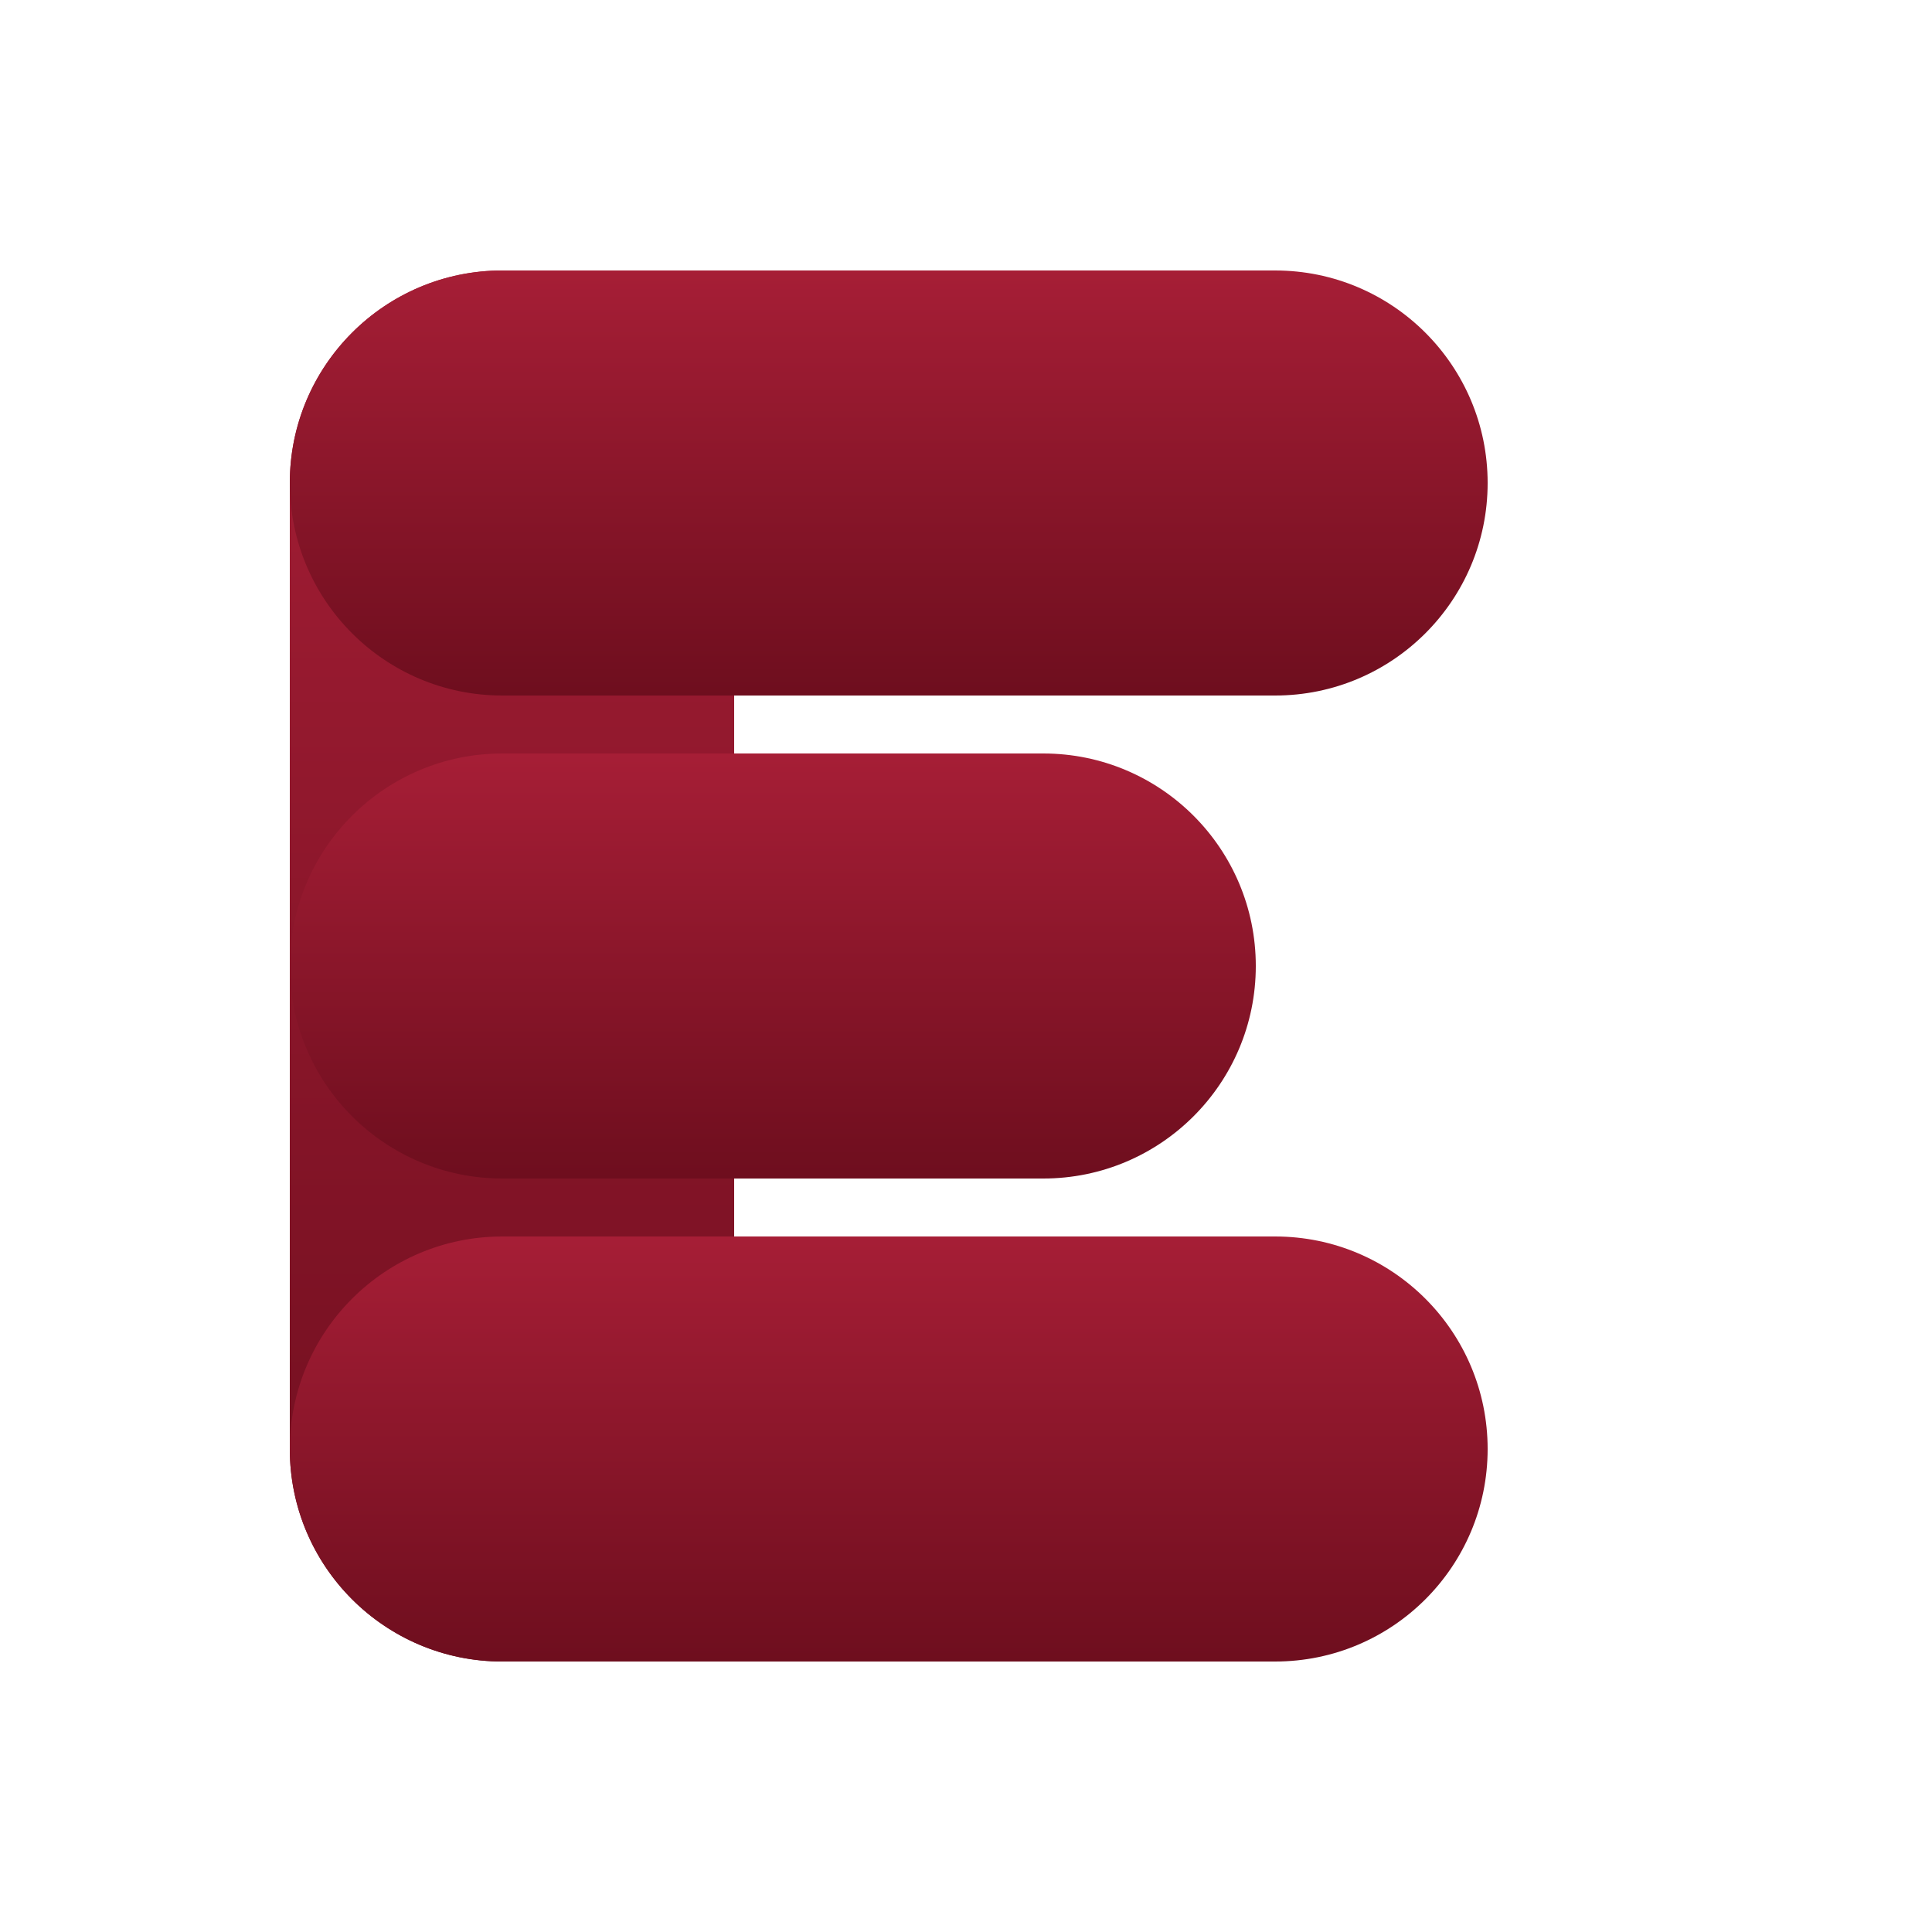
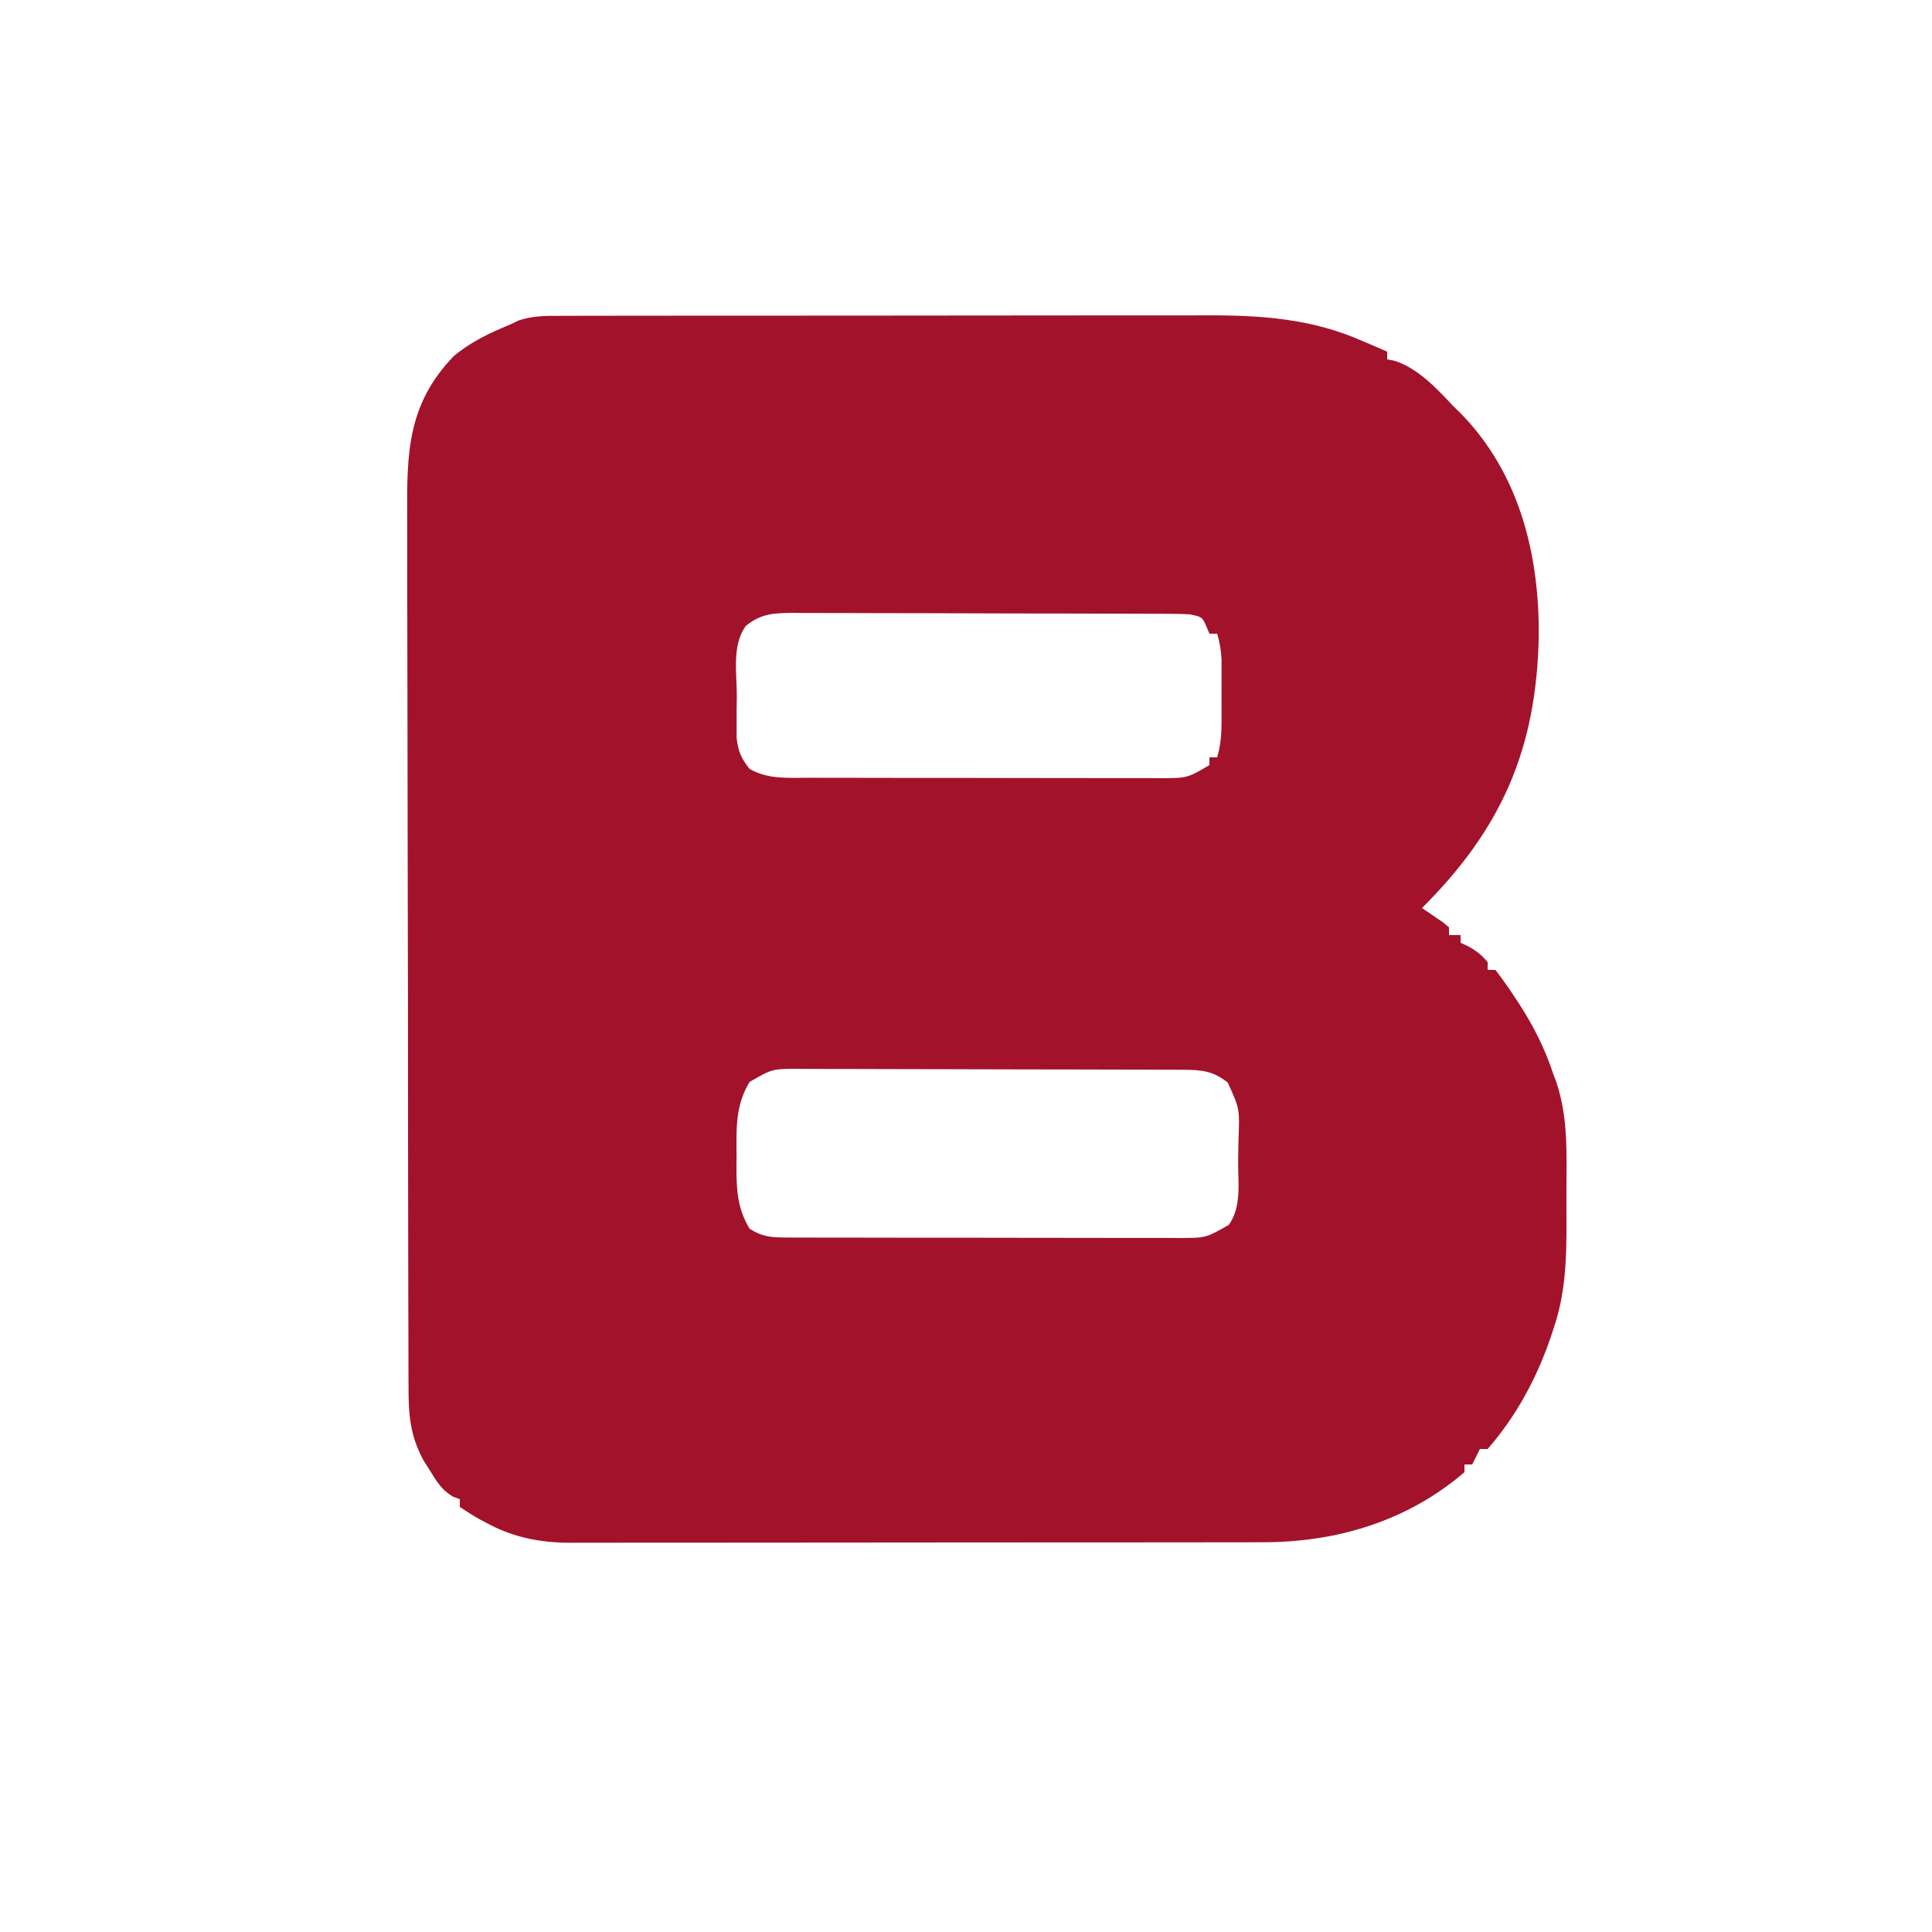
- <svg xmlns="http://www.w3.org/2000/svg" viewBox="0 0 100 100" role="img" aria-label="Beacon">
-   <defs>
-     <linearGradient id="edm73" x1="0" y1="0" x2="0" y2="1">
-       <stop offset="0" stop-color="#A61E36" />
-       <stop offset="1" stop-color="#6E0E1E" />
-     </linearGradient>
-   </defs>
-   <g fill="url(#edm73)">
-     <rect x="15" y="14" width="23" height="72" rx="11" />
-     <rect x="15" y="14" width="62" height="22" rx="11" />
-     <rect x="15" y="39" width="50" height="22" rx="11" />
-     <rect x="15" y="64" width="62" height="22" rx="11" />
-   </g>
+ <svg xmlns="http://www.w3.org/2000/svg" version="1.1" width="500" height="500" viewBox="0 0 500 500">
+   <path d="M0 0 C1.167 -0.006 1.167 -0.006 2.357 -0.012 C4.96 -0.022 7.562 -0.018 10.165 -0.014 C12.033 -0.018 13.901 -0.023 15.769 -0.029 C20.844 -0.043 25.919 -0.043 30.994 -0.041 C35.238 -0.04 39.482 -0.045 43.725 -0.049 C53.749 -0.061 63.772 -0.061 73.795 -0.055 C84.109 -0.049 94.422 -0.061 104.736 -0.083 C113.607 -0.1 122.478 -0.106 131.348 -0.103 C136.639 -0.101 141.929 -0.104 147.22 -0.118 C152.205 -0.13 157.191 -0.128 162.176 -0.115 C163.995 -0.113 165.815 -0.116 167.634 -0.124 C181.507 -0.183 194.769 0.747 207.648 6.448 C208.296 6.721 208.944 6.993 209.611 7.274 C211.15 7.924 212.681 8.59 214.211 9.261 C214.211 9.921 214.211 10.581 214.211 11.261 C214.789 11.369 215.368 11.477 215.965 11.589 C221.953 13.38 227.055 18.801 231.211 23.261 C231.878 23.912 232.546 24.563 233.234 25.233 C248.439 40.775 253.615 61.763 253.44 82.967 C252.848 112.107 243.837 132.746 223.211 153.261 C223.716 153.598 224.221 153.936 224.742 154.284 C225.392 154.73 226.041 155.176 226.711 155.636 C227.36 156.077 228.01 156.517 228.679 156.972 C229.437 157.61 229.437 157.61 230.211 158.261 C230.211 158.921 230.211 159.581 230.211 160.261 C231.201 160.261 232.191 160.261 233.211 160.261 C233.211 160.921 233.211 161.581 233.211 162.261 C233.809 162.529 234.407 162.797 235.023 163.073 C237.209 164.26 238.624 165.357 240.211 167.261 C240.211 167.921 240.211 168.581 240.211 169.261 C240.871 169.261 241.531 169.261 242.211 169.261 C243.921 171.477 245.487 173.677 247.023 176.011 C247.698 177.033 247.698 177.033 248.387 178.076 C252.111 183.855 255.072 189.708 257.211 196.261 C257.468 196.938 257.726 197.616 257.991 198.314 C260.993 207.288 260.664 216.451 260.602 225.803 C260.586 228.688 260.602 231.573 260.621 234.458 C260.632 244.105 260.396 253.042 257.211 262.261 C256.981 262.965 256.751 263.67 256.515 264.396 C252.87 275.003 247.603 284.782 240.211 293.261 C239.551 293.261 238.891 293.261 238.211 293.261 C237.551 294.581 236.891 295.901 236.211 297.261 C235.551 297.261 234.891 297.261 234.211 297.261 C234.211 297.921 234.211 298.581 234.211 299.261 C219.365 312.004 201.014 317.436 181.824 317.394 C181.03 317.397 180.237 317.399 179.419 317.401 C176.787 317.408 174.155 317.407 171.523 317.406 C169.625 317.409 167.727 317.412 165.829 317.416 C160.693 317.425 155.556 317.427 150.42 317.428 C147.208 317.429 143.996 317.431 140.784 317.433 C129.569 317.443 118.355 317.447 107.14 317.446 C96.699 317.445 86.258 317.456 75.817 317.472 C66.839 317.485 57.862 317.49 48.884 317.49 C43.528 317.489 38.171 317.492 32.815 317.503 C27.779 317.512 22.742 317.512 17.706 317.505 C15.862 317.504 14.017 317.507 12.173 317.513 C9.648 317.52 7.123 317.516 4.597 317.508 C3.875 317.513 3.152 317.518 2.408 317.524 C-4.844 317.475 -11.719 316.181 -18.164 312.761 C-18.977 312.338 -19.789 311.915 -20.625 311.479 C-22.393 310.484 -24.102 309.386 -25.789 308.261 C-25.789 307.601 -25.789 306.941 -25.789 306.261 C-26.375 306.039 -26.96 305.817 -27.563 305.589 C-30.474 303.852 -31.634 301.881 -33.414 299.011 C-34.005 298.077 -34.595 297.144 -35.203 296.183 C-38.734 289.678 -39.082 284.109 -39.064 276.863 C-39.069 275.817 -39.074 274.771 -39.079 273.693 C-39.094 270.188 -39.095 266.683 -39.096 263.178 C-39.103 260.665 -39.112 258.151 -39.121 255.638 C-39.143 248.809 -39.152 241.981 -39.157 235.152 C-39.16 230.884 -39.167 226.616 -39.174 222.348 C-39.193 210.52 -39.21 198.692 -39.213 186.864 C-39.213 186.107 -39.213 185.351 -39.213 184.571 C-39.214 183.038 -39.214 181.505 -39.214 179.971 C-39.215 179.21 -39.215 178.449 -39.215 177.665 C-39.215 176.903 -39.215 176.141 -39.215 175.356 C-39.219 163.016 -39.246 150.677 -39.283 138.338 C-39.322 125.654 -39.341 112.971 -39.341 100.287 C-39.342 93.172 -39.35 86.057 -39.379 78.941 C-39.406 72.245 -39.408 65.55 -39.392 58.853 C-39.39 56.401 -39.396 53.948 -39.412 51.496 C-39.512 35.22 -39.241 22.798 -27.395 10.456 C-22.992 6.747 -18.079 4.448 -12.789 2.261 C-12.067 1.912 -11.345 1.564 -10.601 1.205 C-7.039 0.009 -3.713 -0.019 0 0 Z M48.211 80.261 C44.618 85.234 45.883 92.362 45.898 98.198 C45.882 99.474 45.866 100.749 45.849 102.063 C45.849 103.293 45.848 104.522 45.847 105.788 C45.844 106.909 45.841 108.031 45.838 109.186 C46.264 112.698 46.994 114.511 49.211 117.261 C54.043 120.032 59.304 119.549 64.705 119.535 C65.761 119.54 66.816 119.546 67.904 119.551 C71.392 119.565 74.879 119.564 78.367 119.561 C80.792 119.565 83.216 119.57 85.641 119.574 C90.722 119.582 95.802 119.582 100.883 119.576 C107.397 119.571 113.91 119.588 120.424 119.611 C125.43 119.625 130.437 119.626 135.443 119.623 C137.845 119.624 140.247 119.629 142.648 119.639 C146.005 119.651 149.36 119.645 152.716 119.633 C154.207 119.644 154.207 119.644 155.727 119.656 C162.475 119.627 162.475 119.627 168.211 116.261 C168.211 115.601 168.211 114.941 168.211 114.261 C168.871 114.261 169.531 114.261 170.211 114.261 C171.168 111.034 171.339 108.12 171.343 104.761 C171.345 103.709 171.346 102.657 171.347 101.573 C171.343 100.48 171.34 99.387 171.336 98.261 C171.339 97.168 171.343 96.074 171.347 94.948 C171.346 93.896 171.345 92.844 171.343 91.761 C171.342 90.322 171.342 90.322 171.34 88.854 C171.223 86.503 170.878 84.51 170.211 82.261 C169.551 82.261 168.891 82.261 168.211 82.261 C167.808 81.302 167.808 81.302 167.398 80.323 C166.324 77.929 166.324 77.929 163.211 77.261 C161.712 77.166 160.209 77.126 158.707 77.12 C157.785 77.115 156.863 77.109 155.912 77.103 C154.902 77.102 153.892 77.101 152.852 77.1 C151.786 77.095 150.721 77.09 149.624 77.085 C146.093 77.07 142.562 77.063 139.031 77.058 C136.581 77.052 134.131 77.046 131.681 77.04 C126.541 77.03 121.402 77.024 116.262 77.02 C109.672 77.015 103.082 76.991 96.492 76.962 C91.431 76.944 86.37 76.939 81.308 76.937 C78.878 76.934 76.449 76.926 74.019 76.913 C70.622 76.896 67.225 76.898 63.828 76.904 C62.822 76.895 61.816 76.886 60.78 76.876 C55.795 76.906 52.222 76.935 48.211 80.261 Z M49.211 198.261 C45.52 204.32 45.759 210.314 45.836 217.261 C45.824 218.315 45.812 219.37 45.8 220.456 C45.823 226.443 46.095 231.072 49.211 236.261 C52.186 238.176 54.523 238.513 58.024 238.521 C59.473 238.532 59.473 238.532 60.951 238.543 C62.53 238.539 62.53 238.539 64.142 238.535 C65.256 238.54 66.37 238.546 67.518 238.551 C71.206 238.565 74.894 238.564 78.582 238.561 C81.142 238.565 83.703 238.57 86.264 238.574 C91.633 238.582 97.002 238.582 102.371 238.576 C108.573 238.57 114.775 238.583 120.976 238.604 C126.948 238.624 132.919 238.627 138.891 238.623 C141.43 238.624 143.968 238.629 146.507 238.639 C150.055 238.651 153.602 238.645 157.15 238.633 C158.201 238.641 159.252 238.648 160.335 238.656 C167.275 238.646 167.275 238.646 173.211 235.261 C176.567 230.627 175.621 224.365 175.636 218.898 C175.648 216.899 175.698 214.9 175.748 212.901 C176.03 205.191 176.03 205.191 172.933 198.409 C169.146 195.42 166.244 195.138 161.511 195.12 C160.571 195.115 159.63 195.109 158.661 195.103 C157.123 195.101 157.123 195.101 155.555 195.1 C153.927 195.092 153.927 195.092 152.267 195.085 C148.676 195.07 145.086 195.063 141.496 195.058 C139.002 195.052 136.509 195.046 134.016 195.04 C129.456 195.031 124.896 195.025 120.336 195.022 C114.297 195.018 108.258 195.005 102.22 194.979 C95.738 194.952 89.256 194.939 82.774 194.937 C80.302 194.934 77.83 194.926 75.359 194.913 C71.904 194.896 68.45 194.898 64.996 194.904 C63.973 194.895 62.95 194.886 61.896 194.876 C55.042 194.882 55.042 194.882 49.211 198.261 Z " fill="#A3122B" transform="translate(144.7894,81.7393)" />
</svg>
